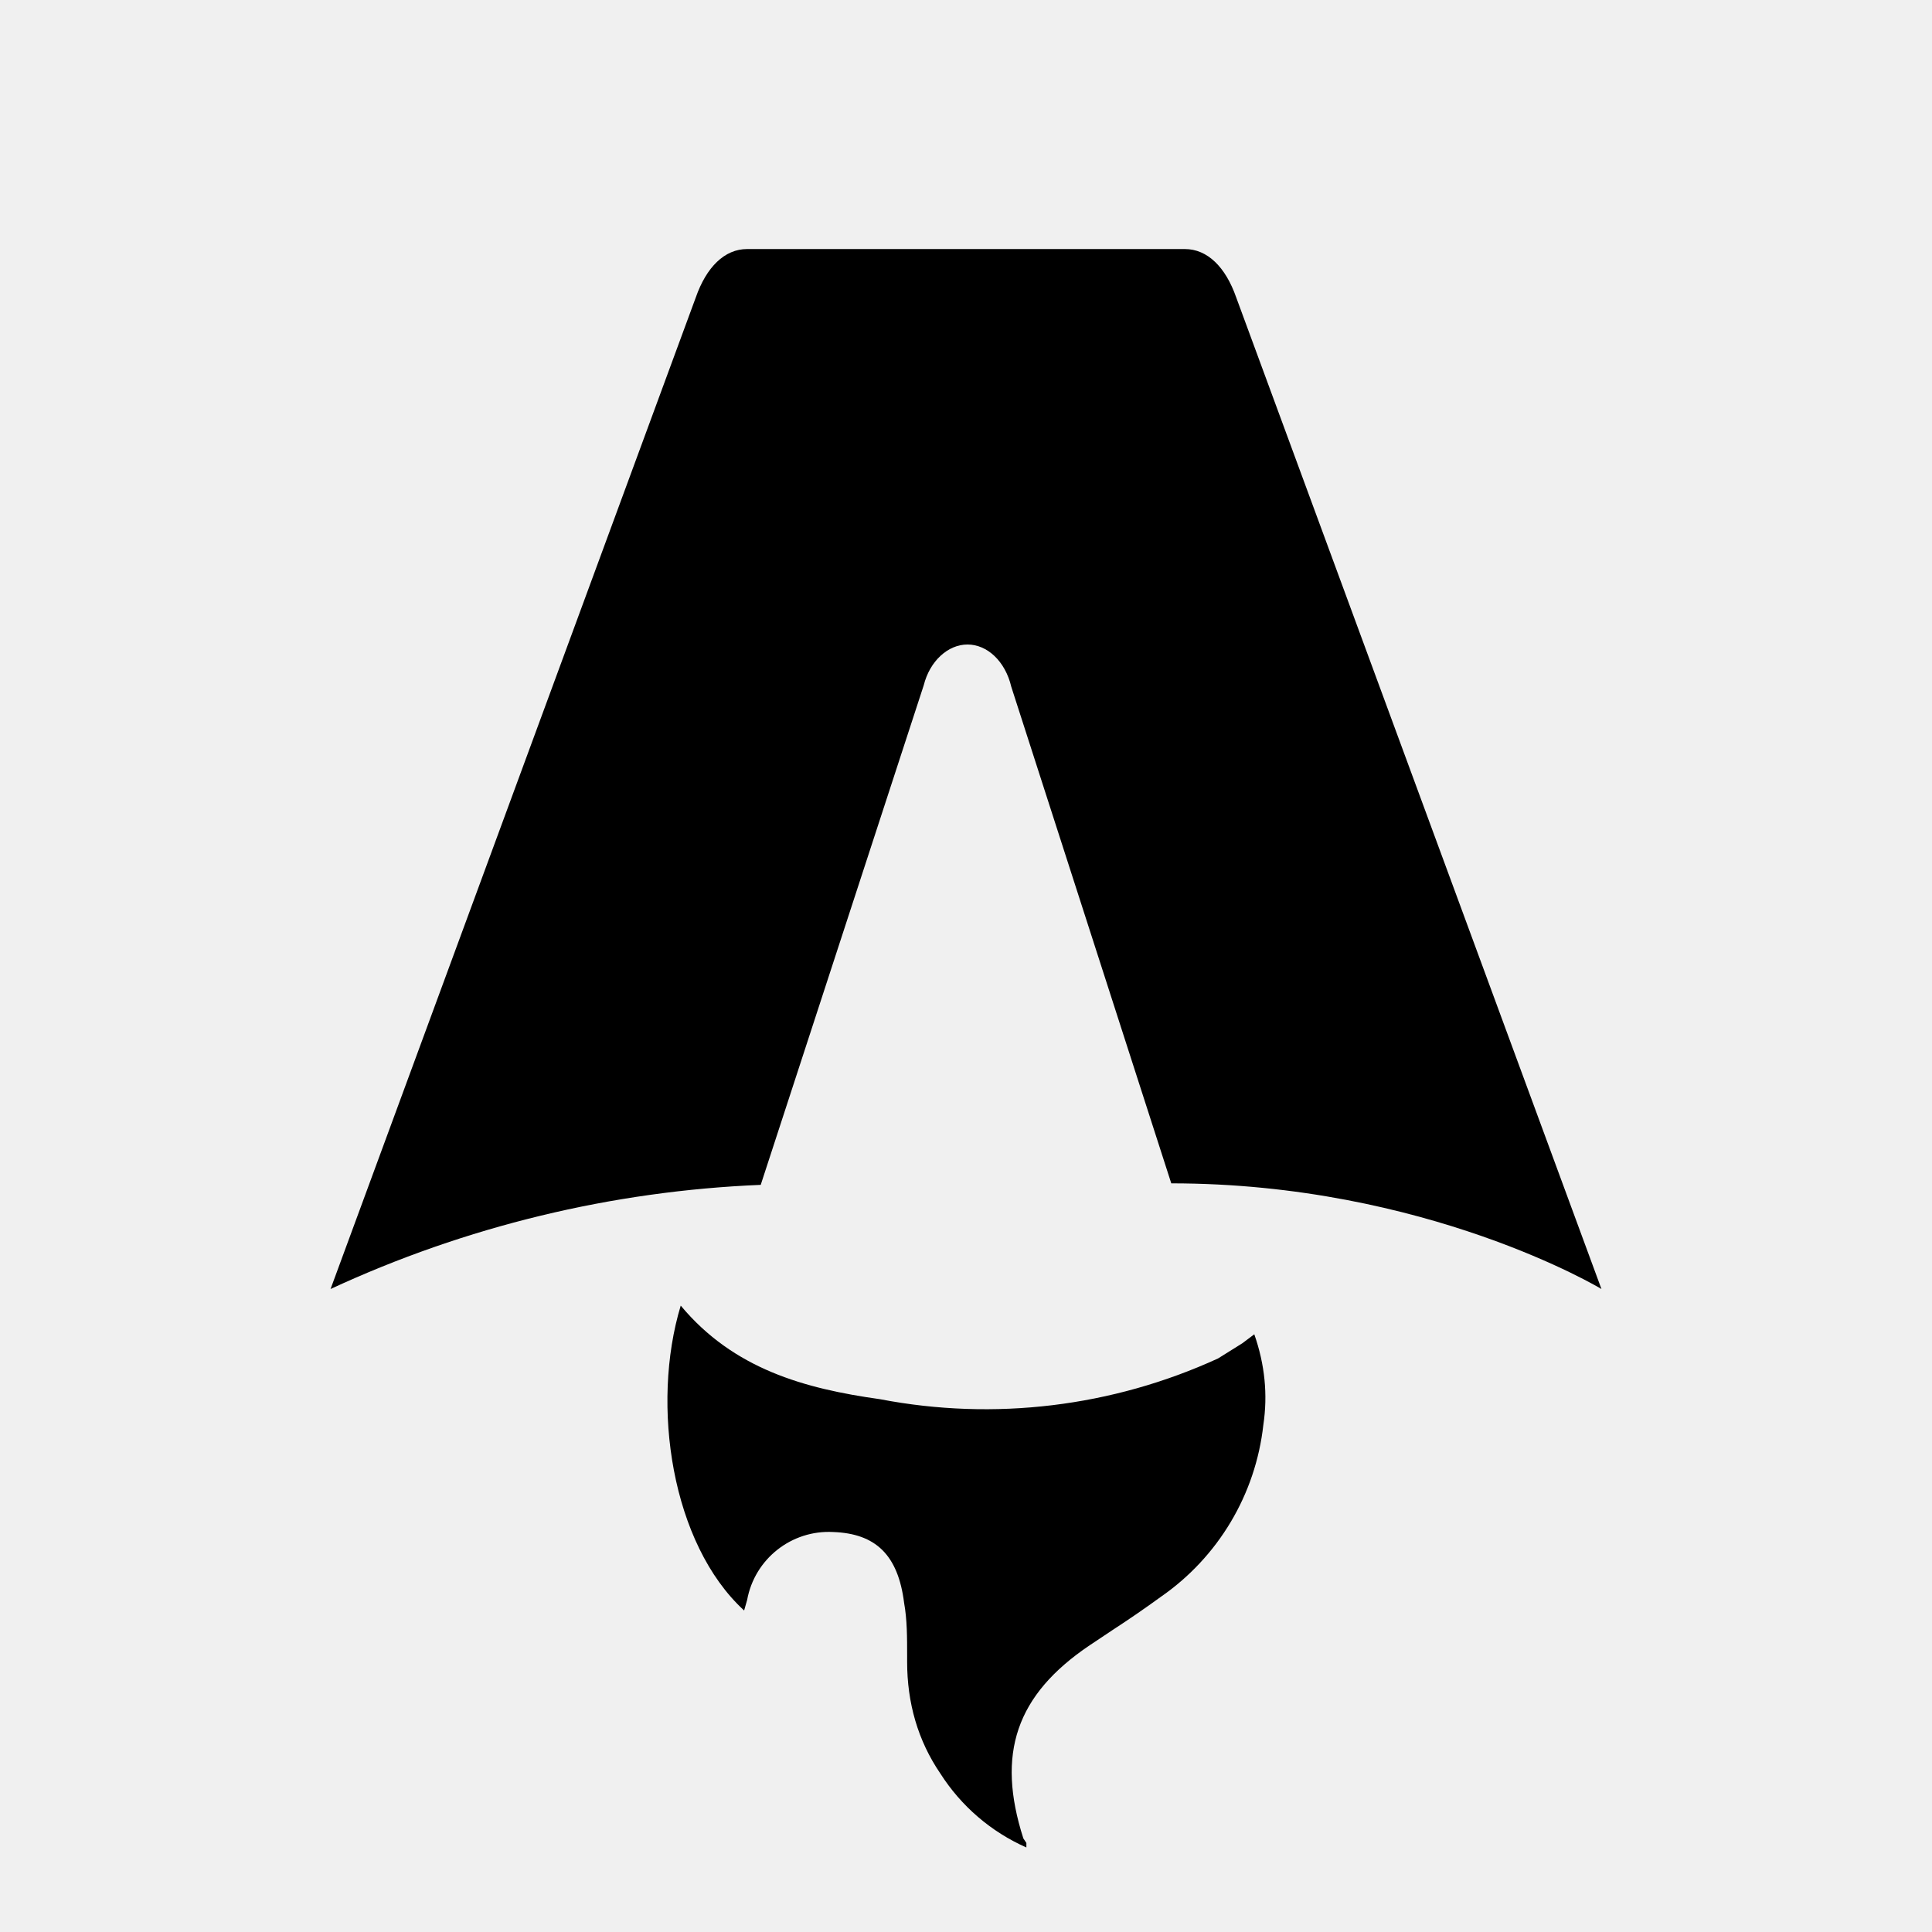
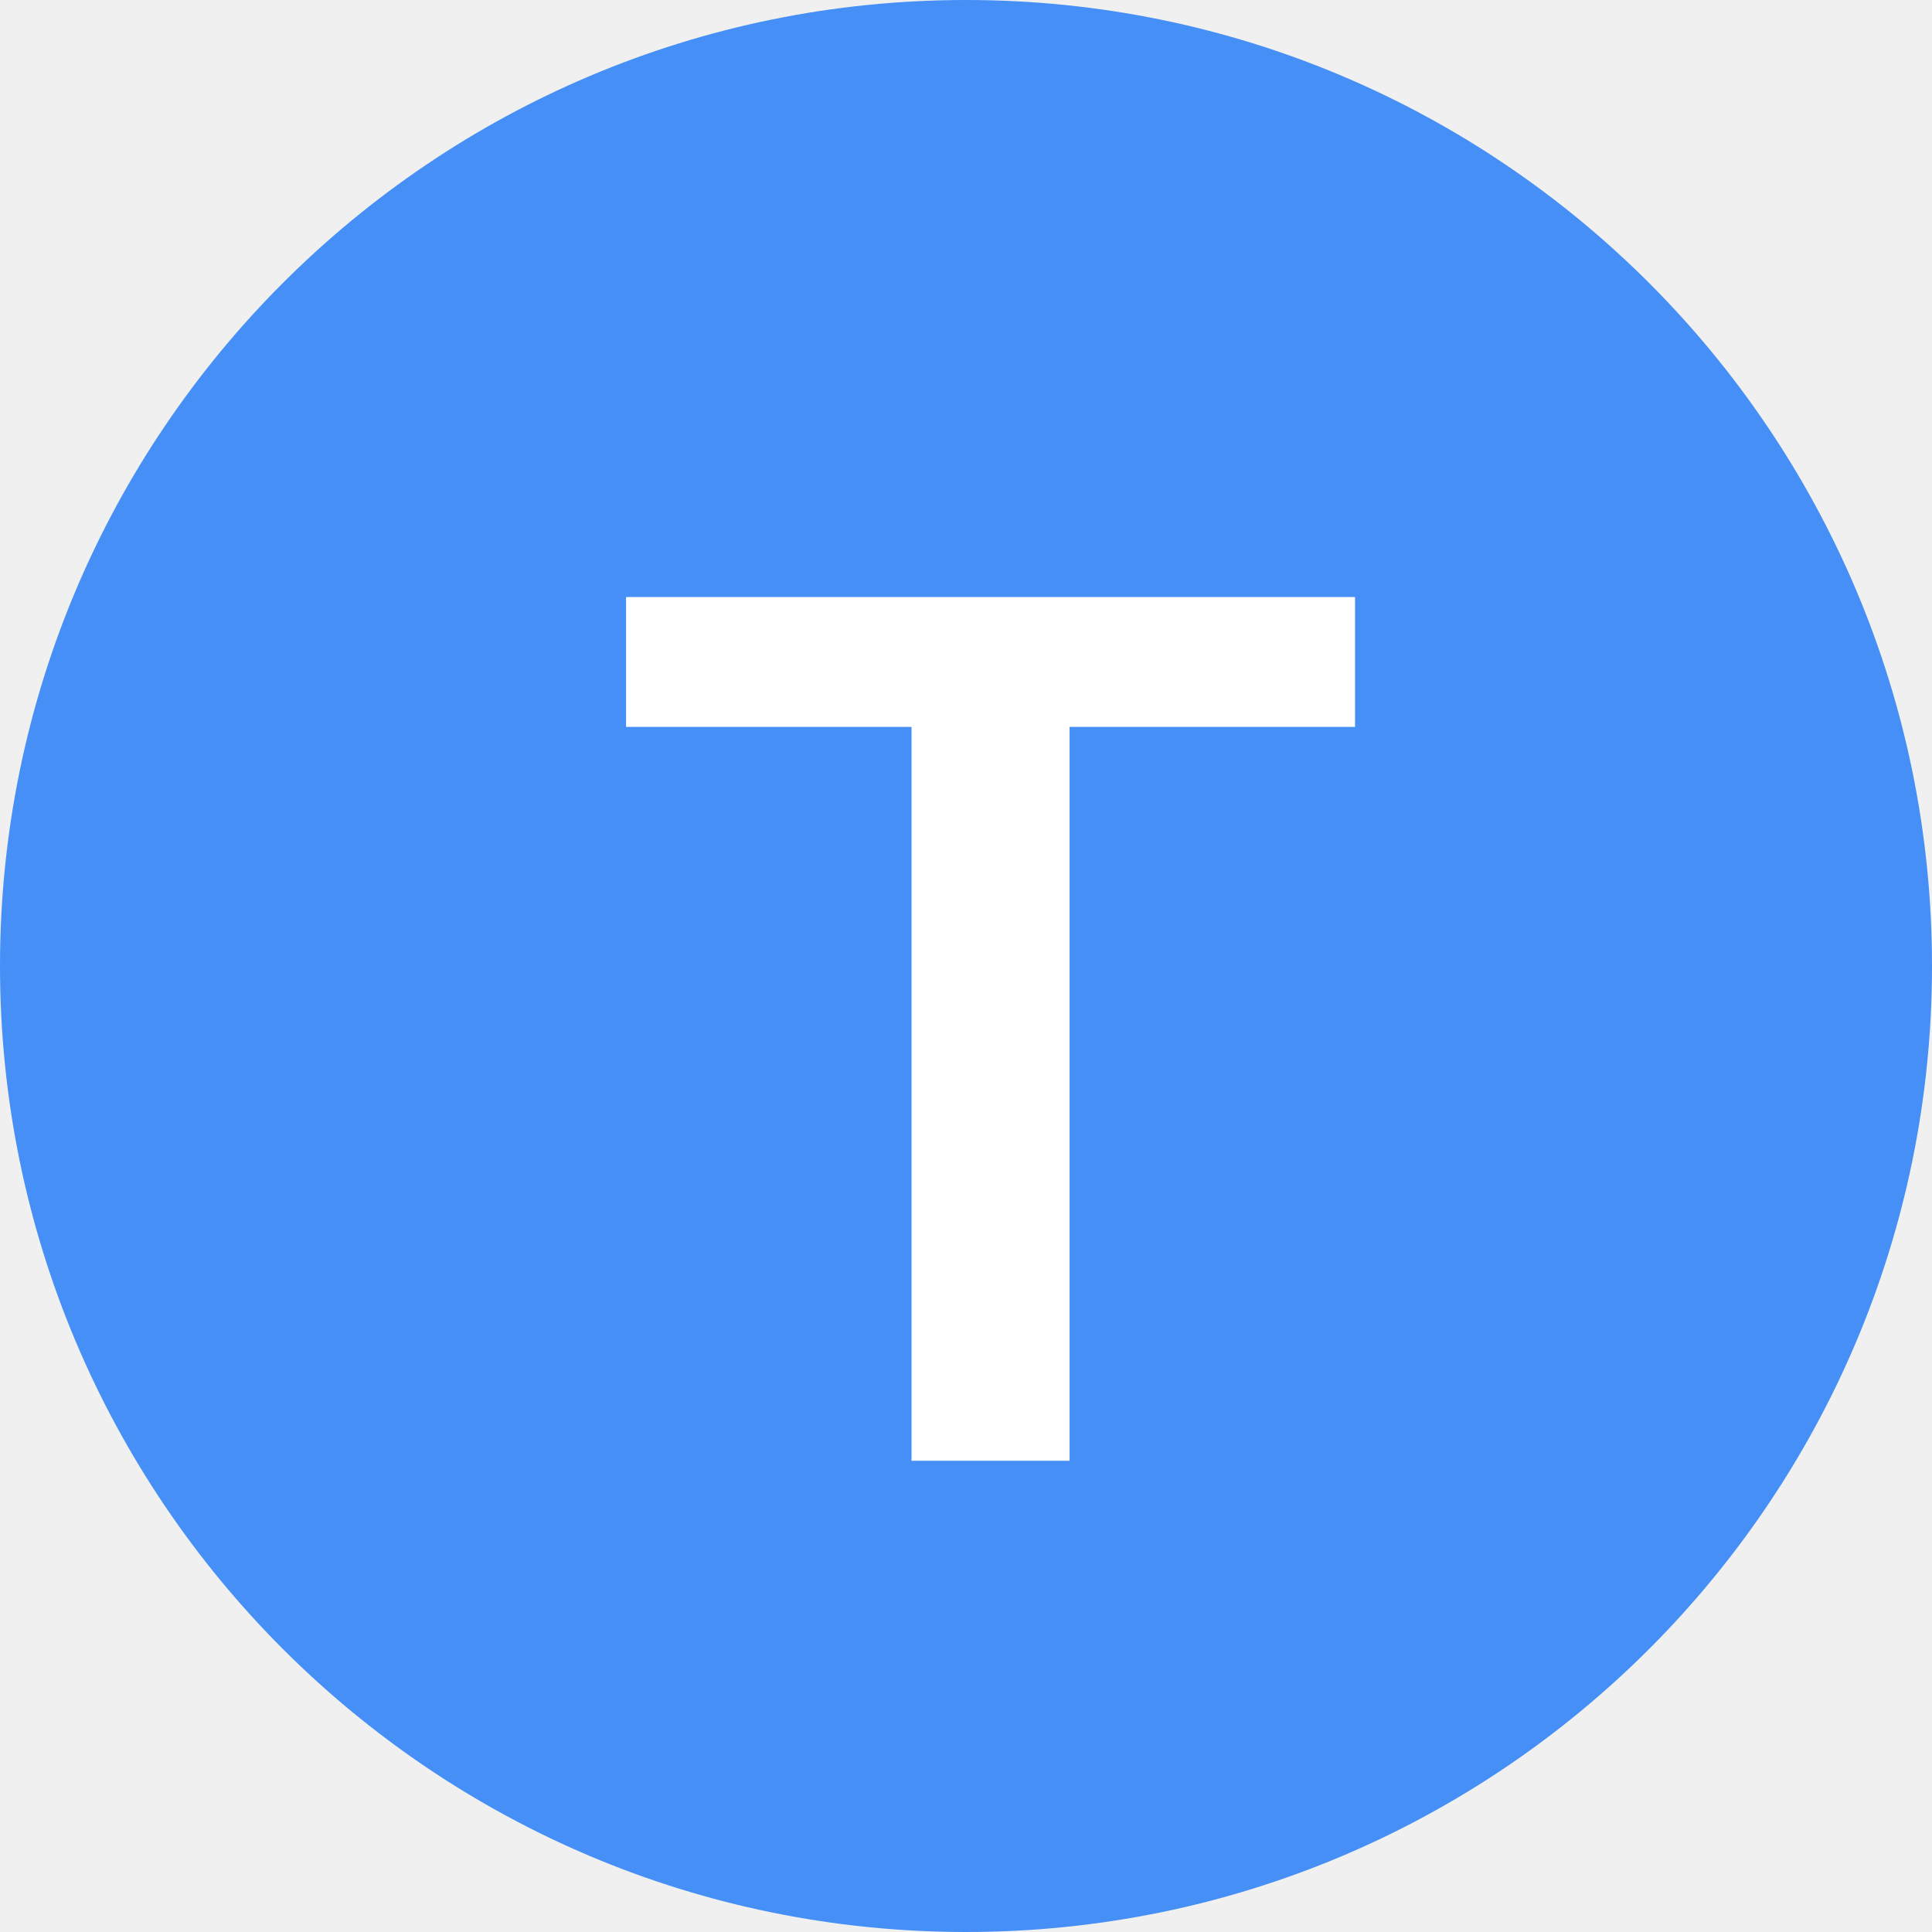
- <svg xmlns="http://www.w3.org/2000/svg" fill="none" viewBox="0 0 128 128">
-   <path d="M50.4 78.5a75.1 75.1 0 0 0-28.5 6.9l24.2-65.7c.7-2 1.9-3.2 3.4-3.2h29c1.5 0 2.7 1.2 3.4 3.2l24.2 65.7s-11.6-7-28.5-7L67 45.5c-.4-1.7-1.6-2.8-2.9-2.8-1.3 0-2.5 1.1-2.9 2.7L50.4 78.5Zm-1.1 28.2Zm-4.2-20.2c-2 6.6-.6 15.8 4.2 20.2a17.5 17.5 0 0 1 .2-.7 5.5 5.5 0 0 1 5.7-4.5c2.8.1 4.3 1.5 4.7 4.7.2 1.1.2 2.3.2 3.5v.4c0 2.7.7 5.2 2.2 7.4a13 13 0 0 0 5.7 4.9v-.3l-.2-.3c-1.8-5.6-.5-9.5 4.4-12.8l1.5-1a73 73 0 0 0 3.2-2.2 16 16 0 0 0 6.8-11.4c.3-2 .1-4-.6-6l-.8.6-1.6 1a37 37 0 0 1-22.4 2.7c-5-.7-9.7-2-13.2-6.2Z" />
-   <style>
-         path { fill: #000; }
-         @media (prefers-color-scheme: dark) {
-             path { fill: #FFF; }
-         }
-     </style>
+ <svg xmlns="http://www.w3.org/2000/svg" width="41" height="41" viewBox="0 0 41 41" fill="none">
+   <circle cx="20.5" cy="20.5" r="20.5" fill="#458FF6" />
+   <path d="M19.344 31V15.426H13.286V12.67H28.756V15.426H22.698V31H19.344Z" fill="white" />
</svg>
